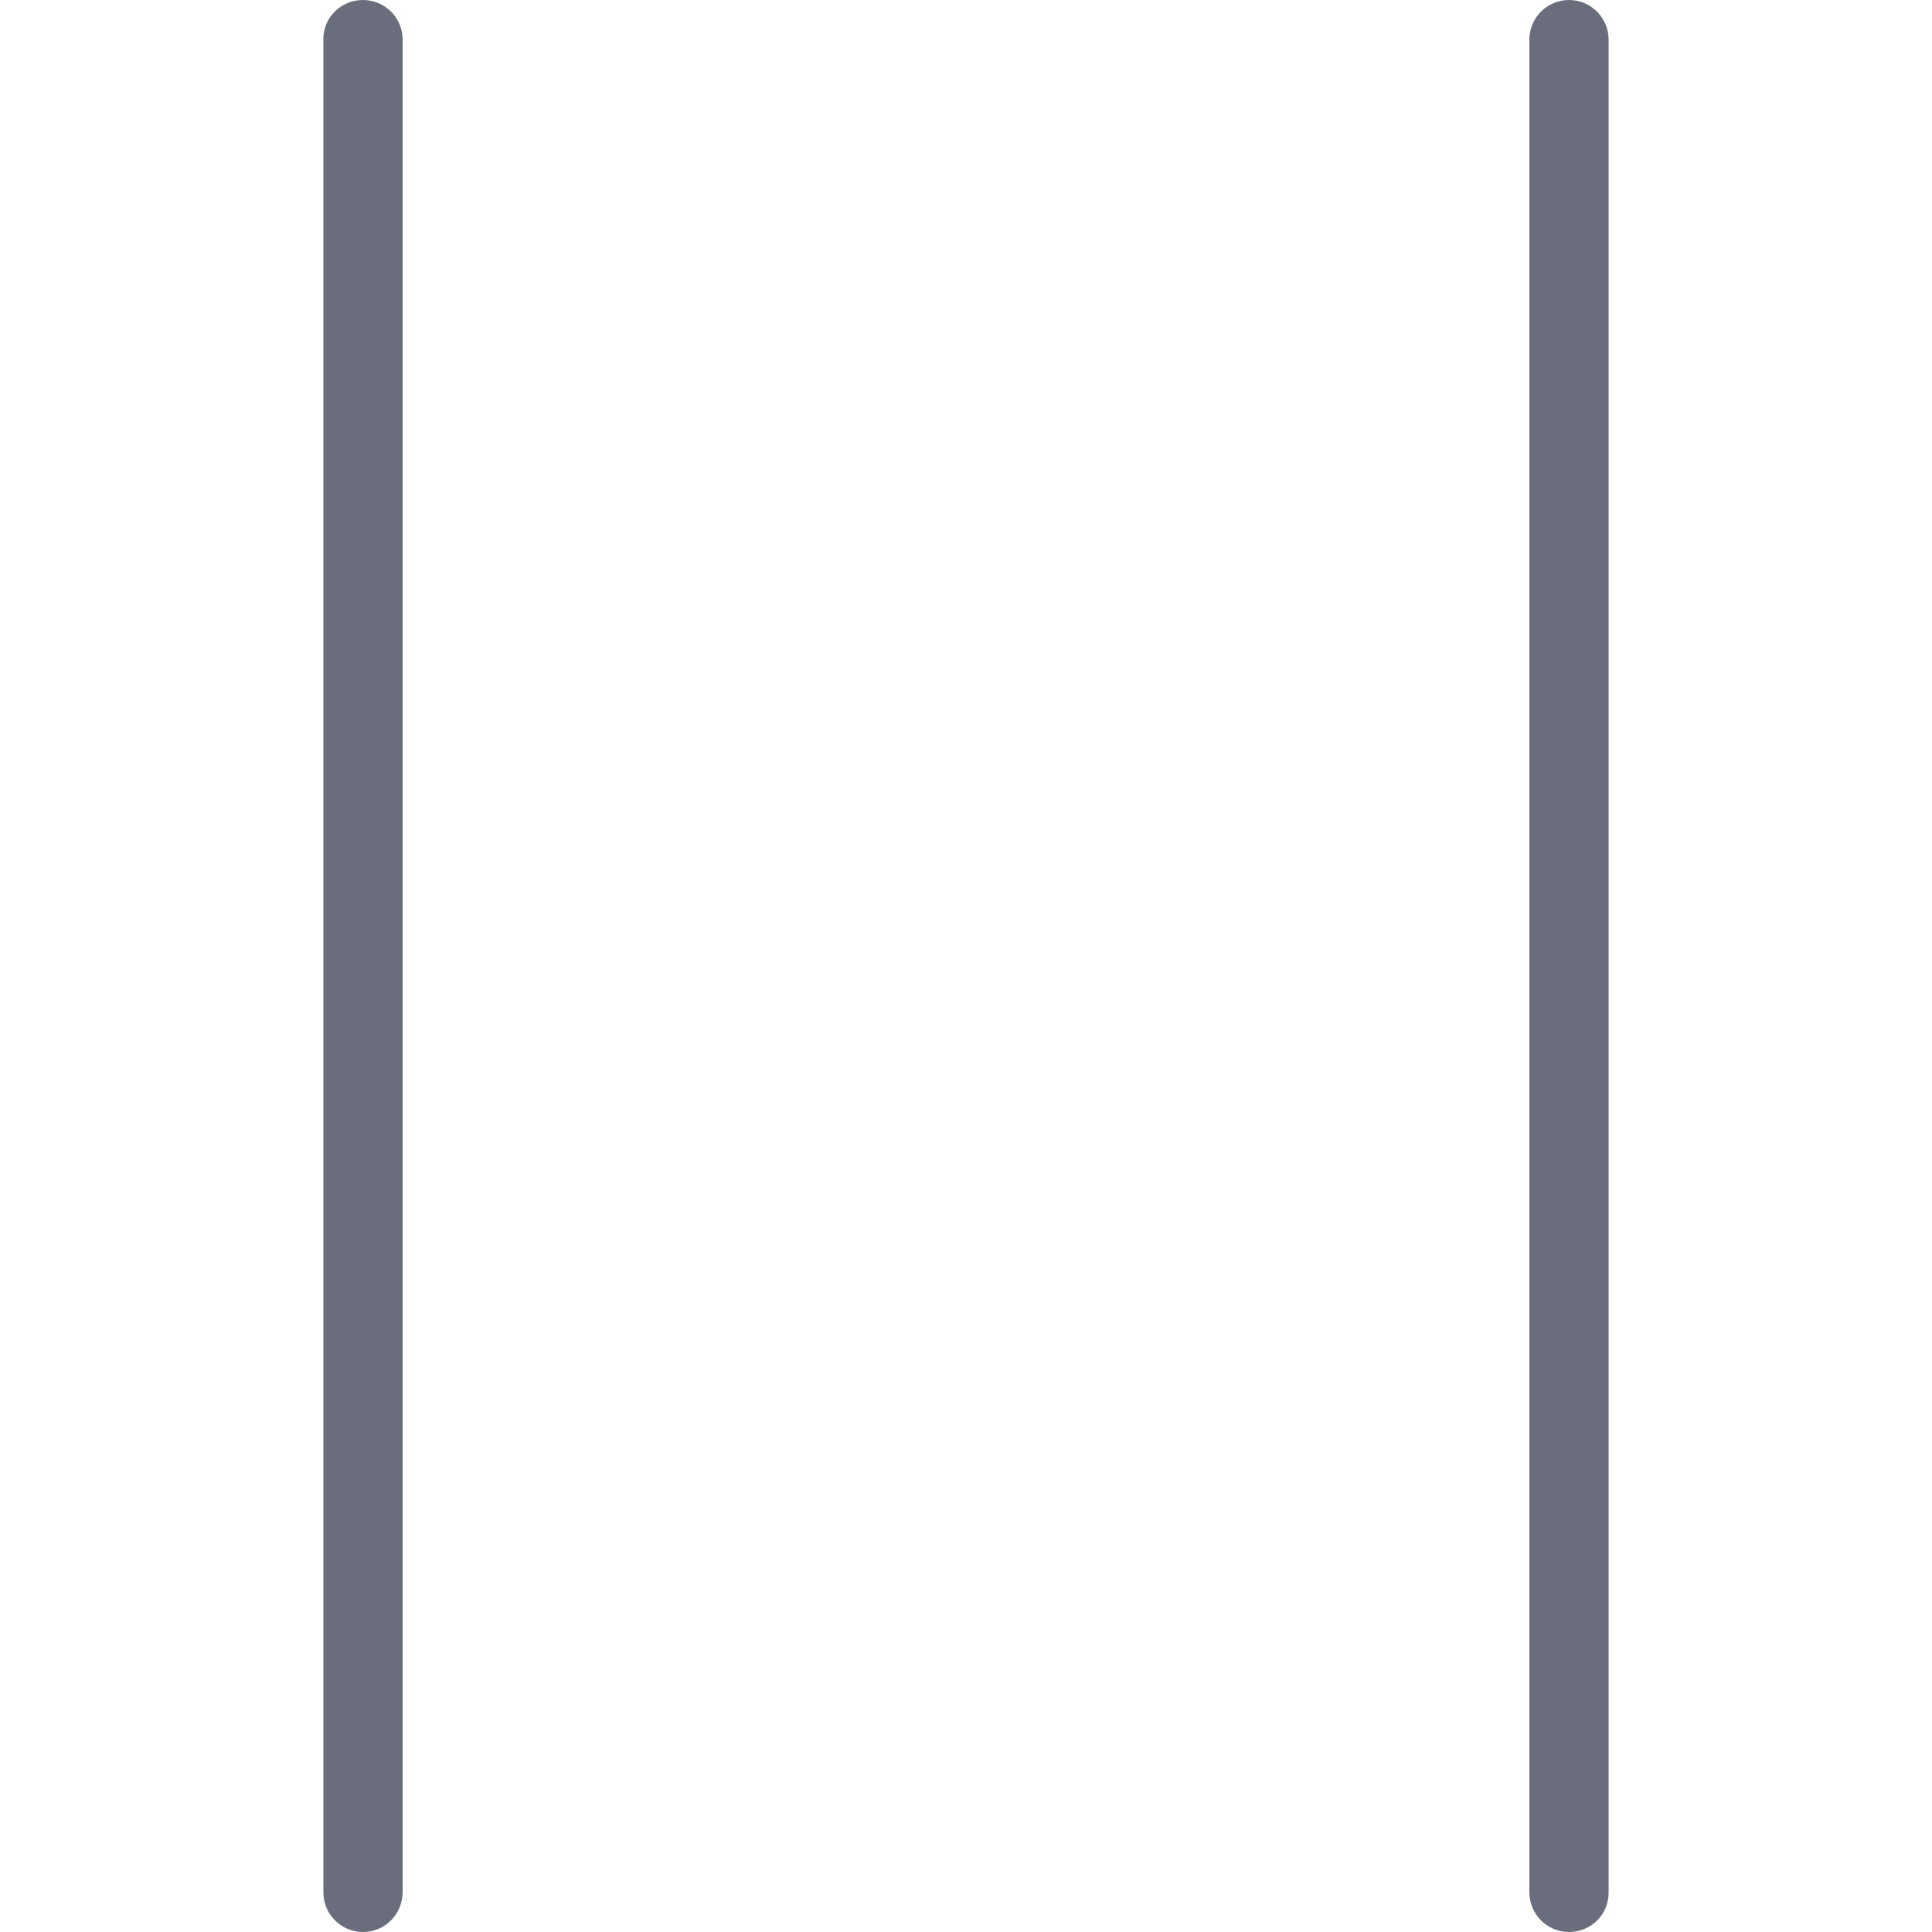
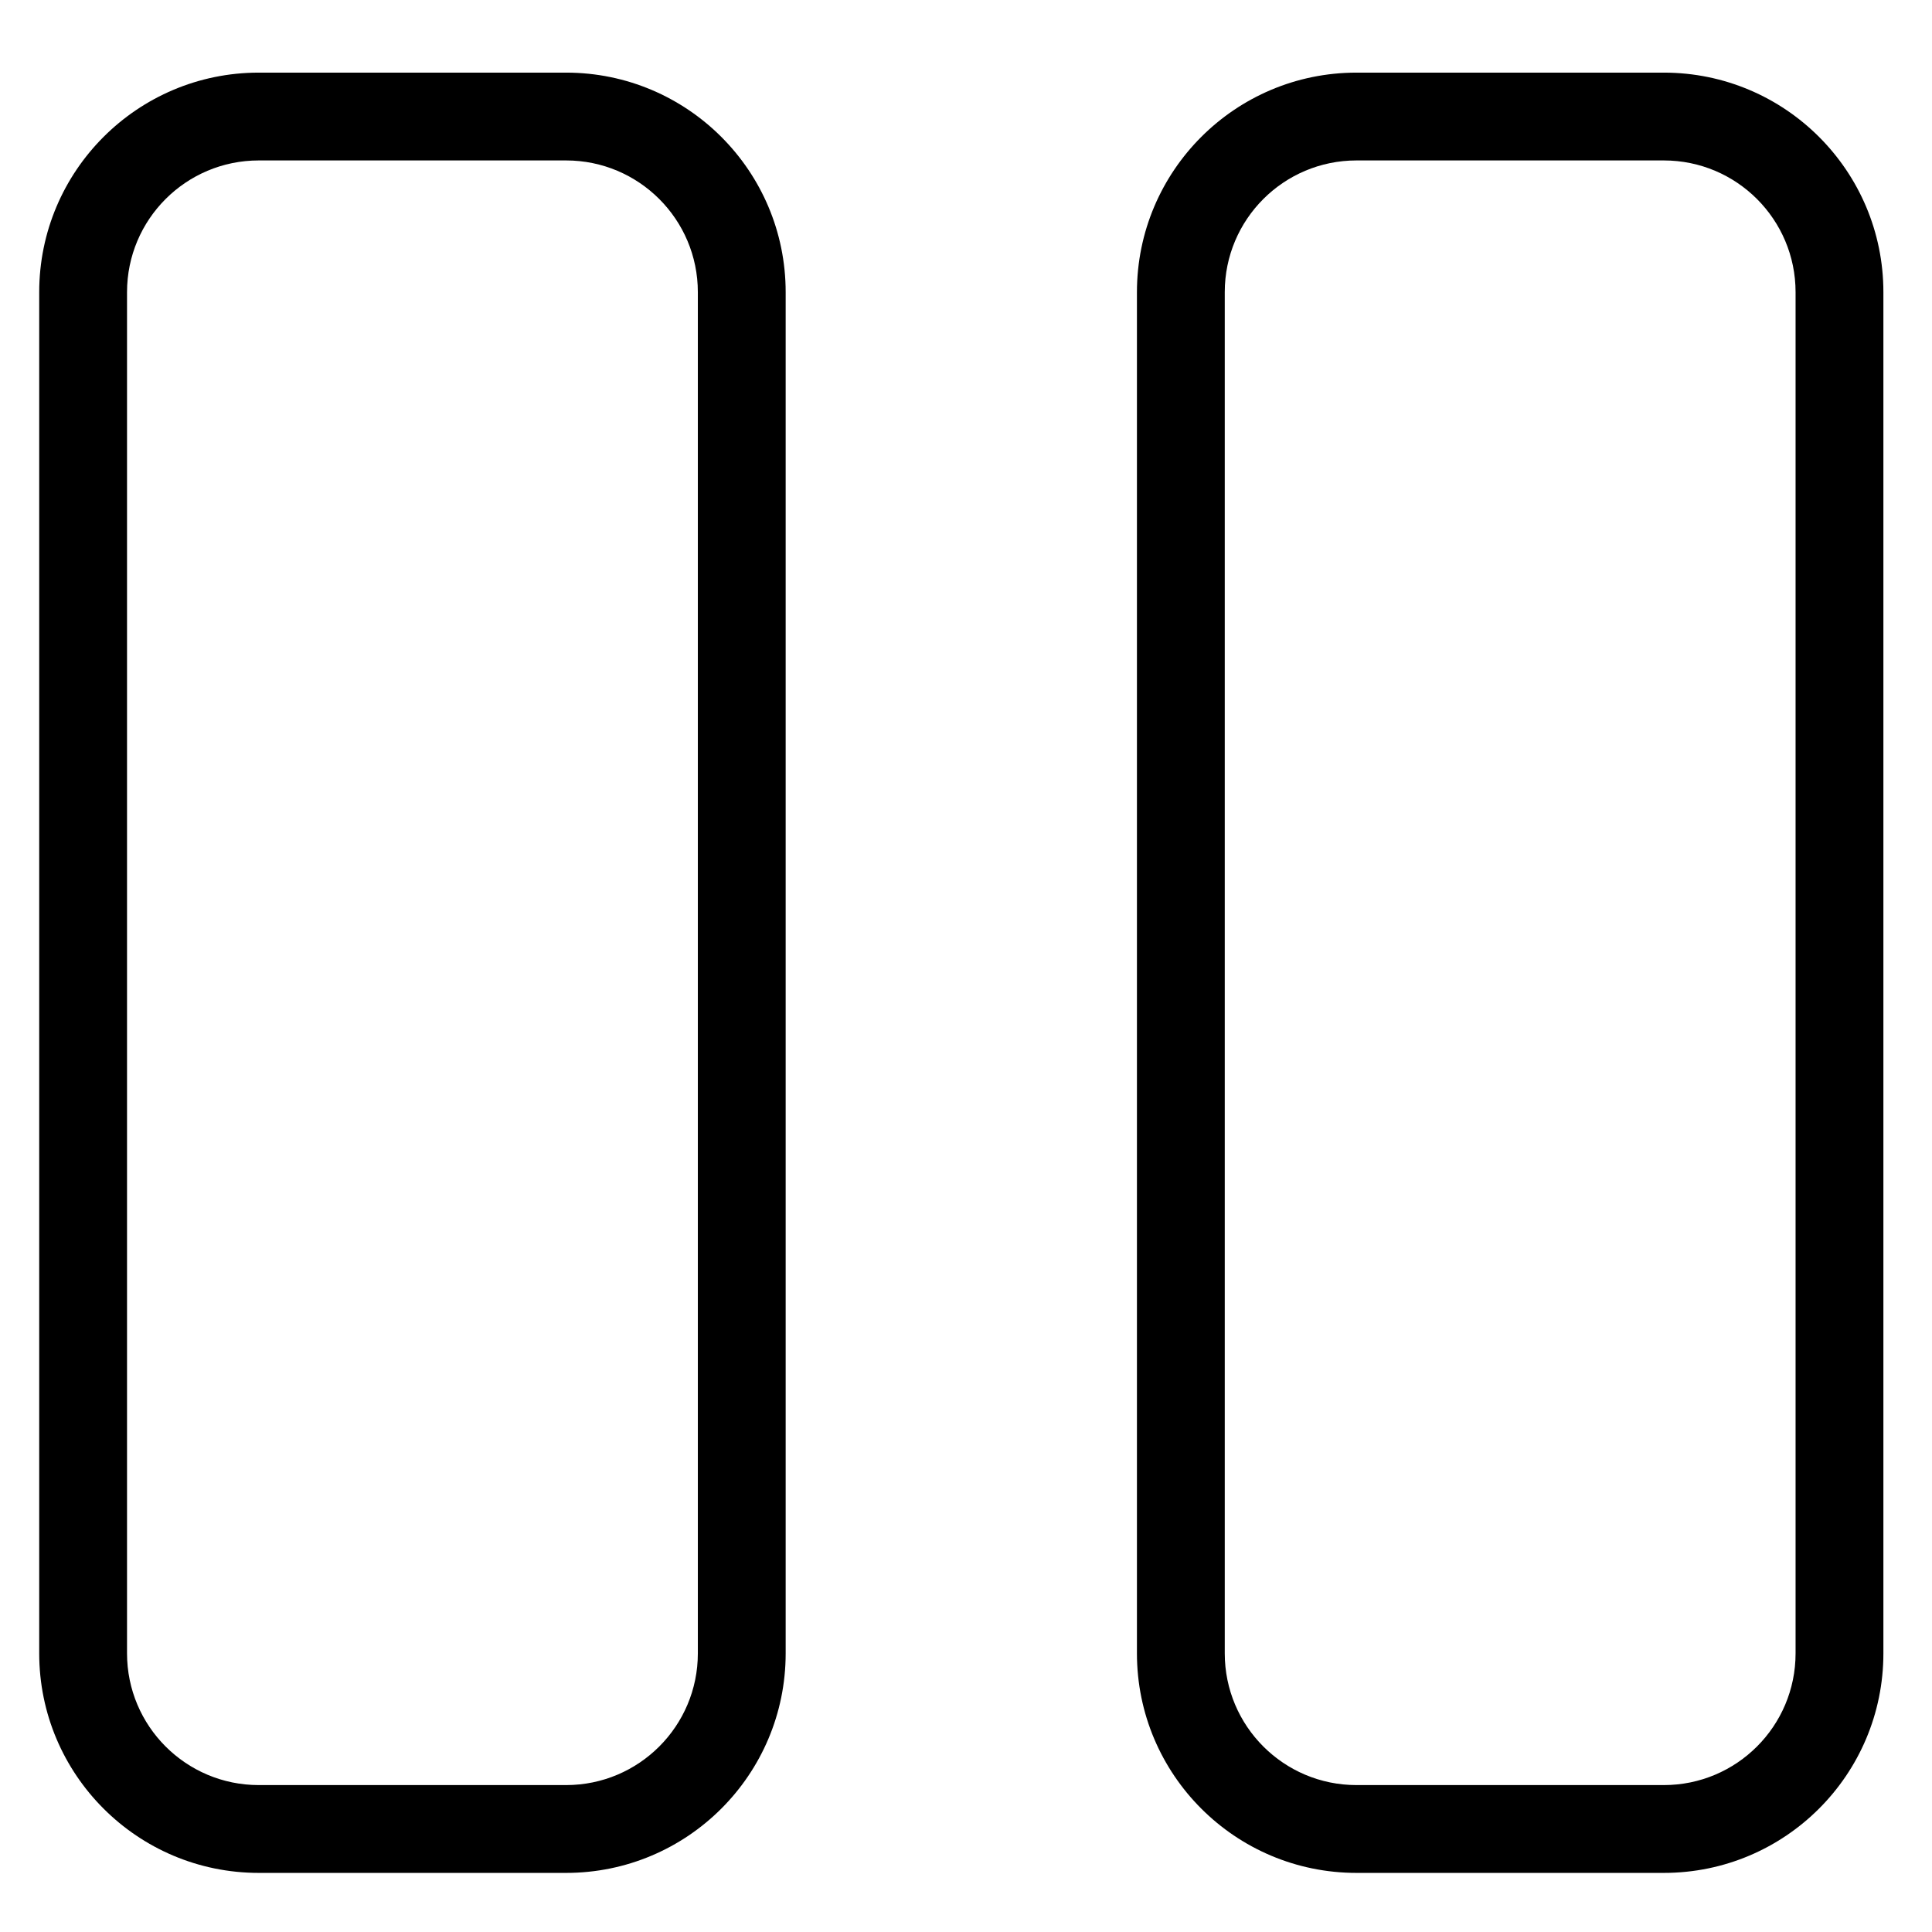
- <svg xmlns="http://www.w3.org/2000/svg" enable-background="new 0 0 512 512" id="Layer_1" version="1.1" viewBox="0 0 512 512" xml:space="preserve">
+ <svg xmlns="http://www.w3.org/2000/svg" version="1.1" viewBox="28 29 44 44" enable-background="new 0 0 100.021 100.021">
  <g>
-     <path d="M415.8,512c-5.8,0-10.5-4.7-10.5-10.5V10.5C405.3,4.7,410,0,415.8,0c5.8,0,10.5,4.7,10.5,10.5v490.9   C426.4,507.3,421.7,512,415.8,512z" fill="#6A6E7C" />
-     <path d="M96.2,512c-5.8,0-10.5-4.7-10.5-10.5V10.5C85.6,4.7,90.3,0,96.2,0c5.8,0,10.5,4.7,10.5,10.5v490.9   C106.7,507.3,102,512,96.2,512z" fill="#6A6E7C" />
+     <path d="m45.893,35.654c0-2.761-2.239-5-5-5h-7c-2.761,0-5,2.239-5,5v31c0,2.761 2.239,5 5,5h7c2.761,0 5-2.239 5-5v-31zm-2,31c0,1.657-1.343,3-3,3h-7c-1.657,0-3-1.343-3-3v-31c0-1.657 1.343-3 3-3h7c1.657,0 3,1.343 3,3v31z" />
+     <path d="m70.893,35.654c0-2.761-2.239-5-5-5h-7c-2.761,0-5,2.239-5,5v31c0,2.761 2.239,5 5,5h7c2.761,0 5-2.239 5-5v-31zm-2,31c0,1.657-1.343,3-3,3h-7c-1.657,0-3-1.343-3-3v-31c0-1.657 1.343-3 3-3h7c1.657,0 3,1.343 3,3v31z" />
  </g>
</svg>
